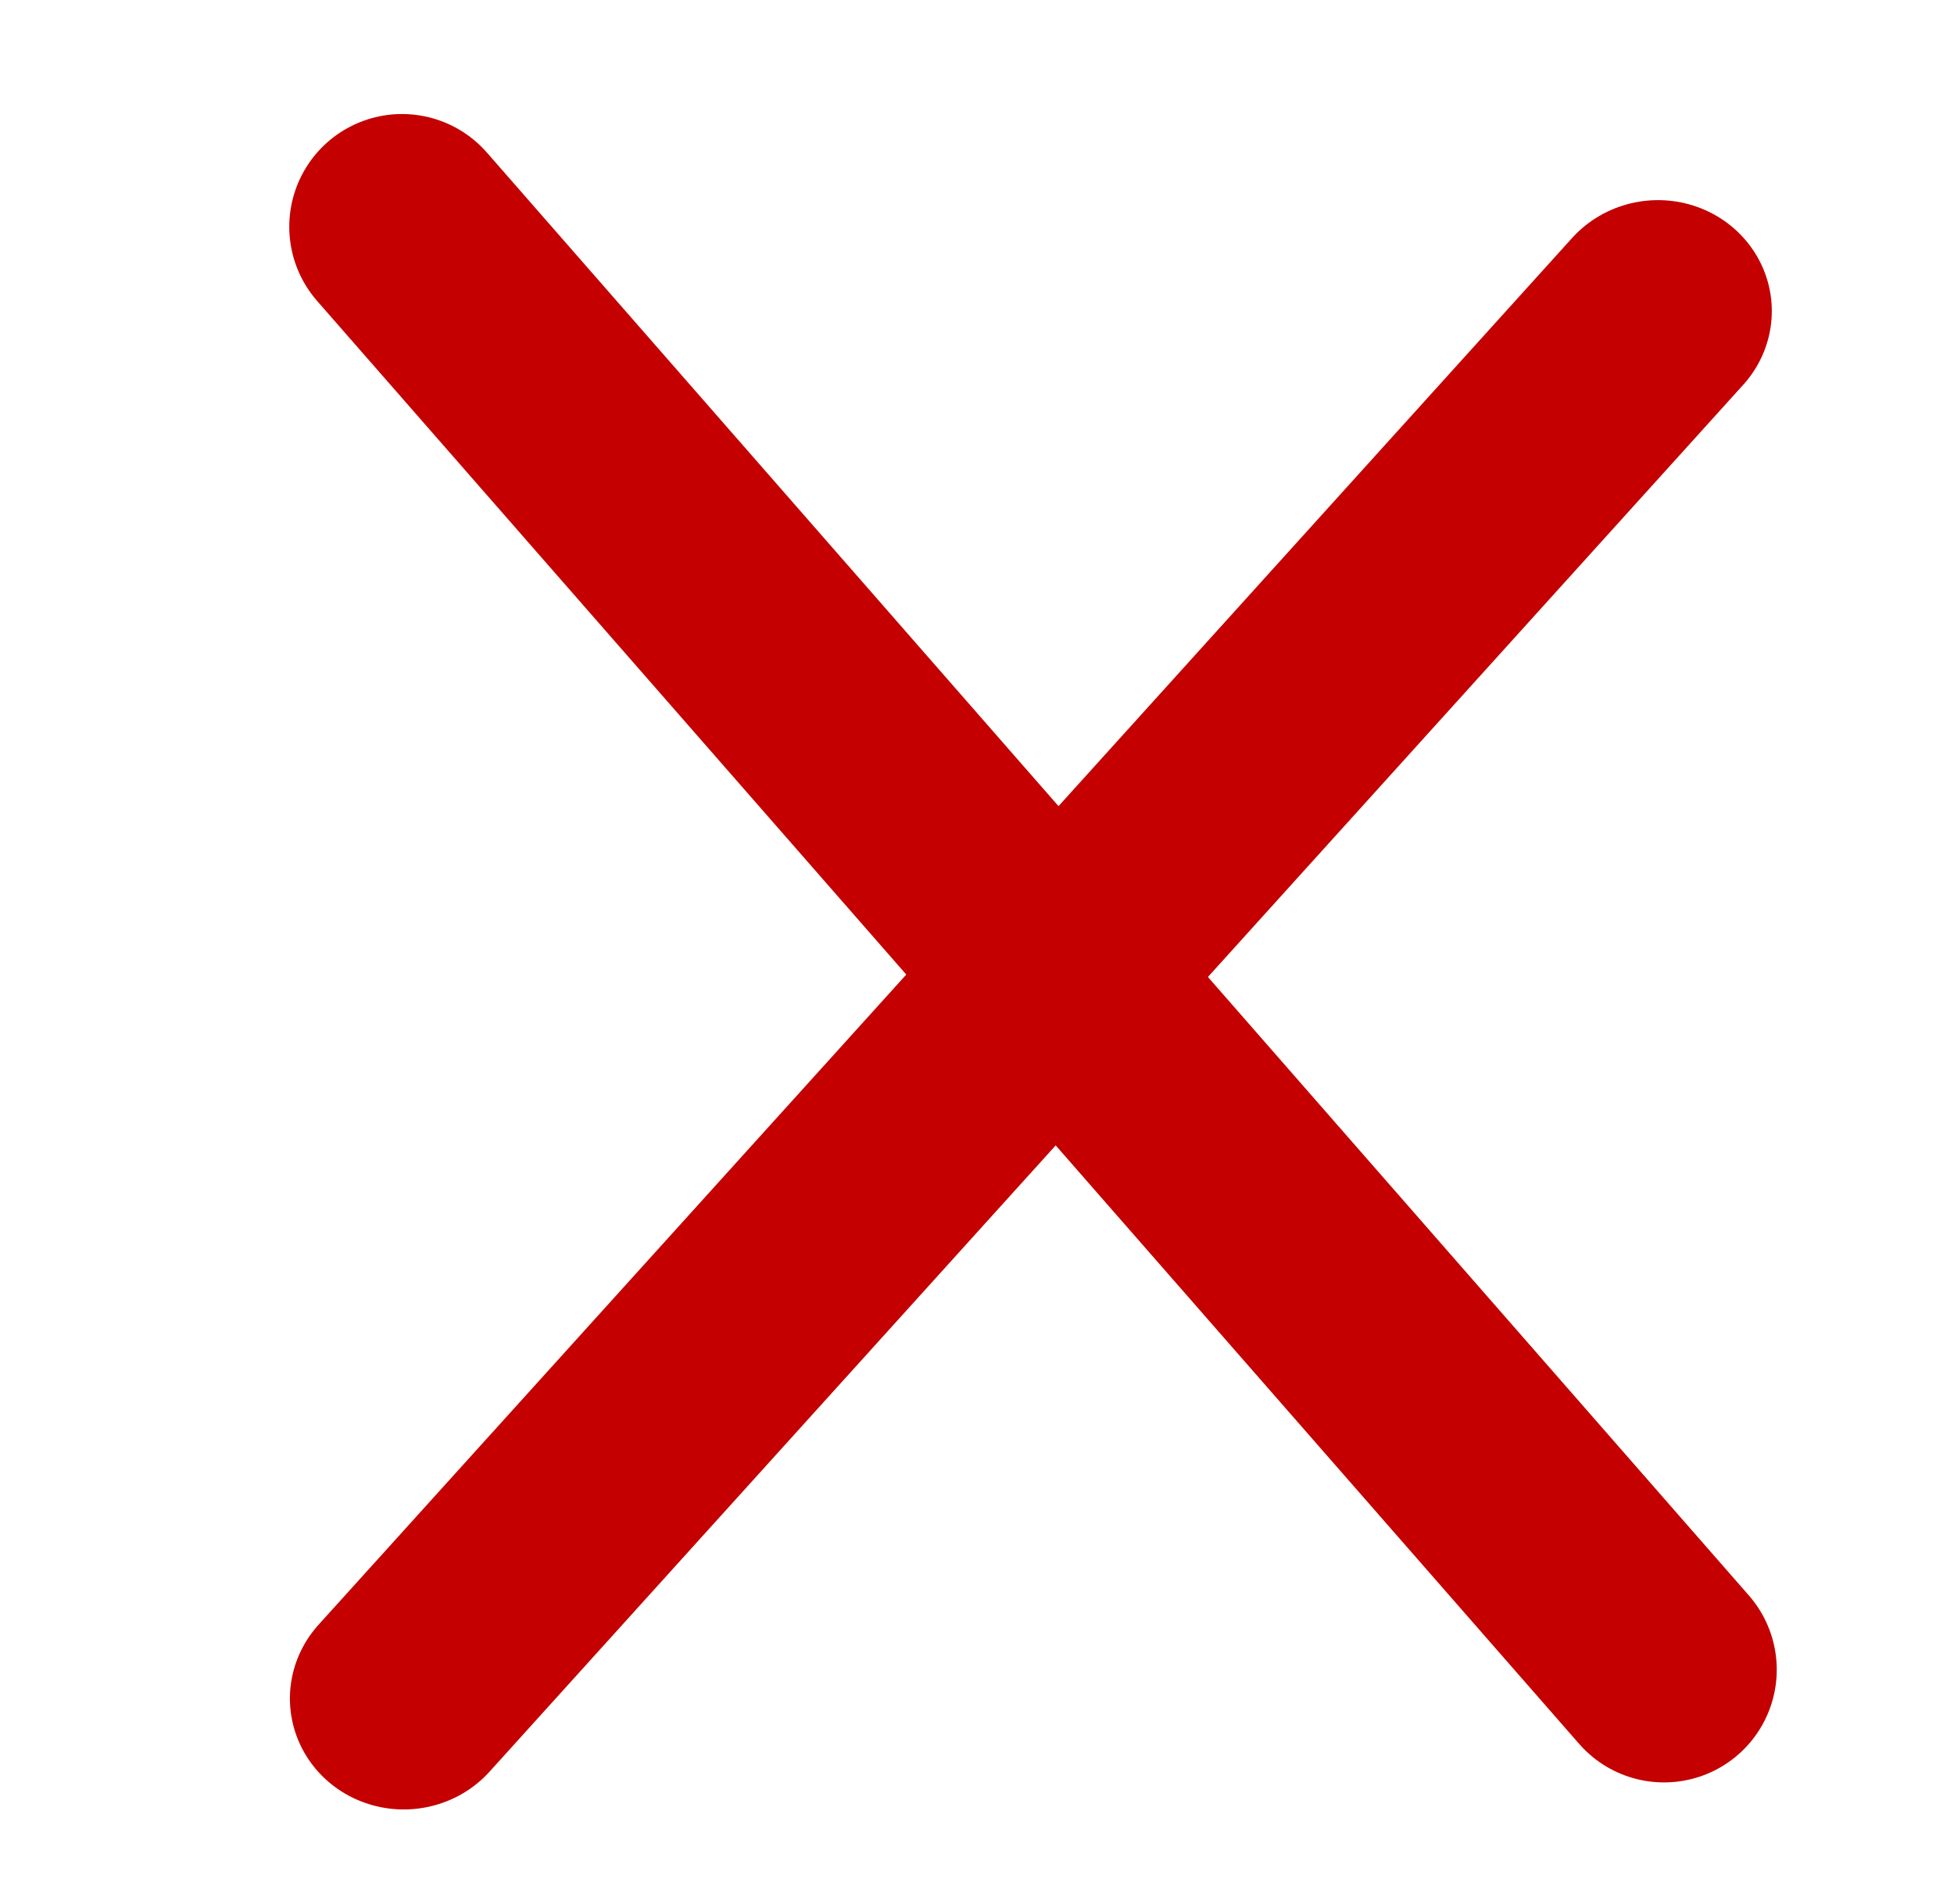
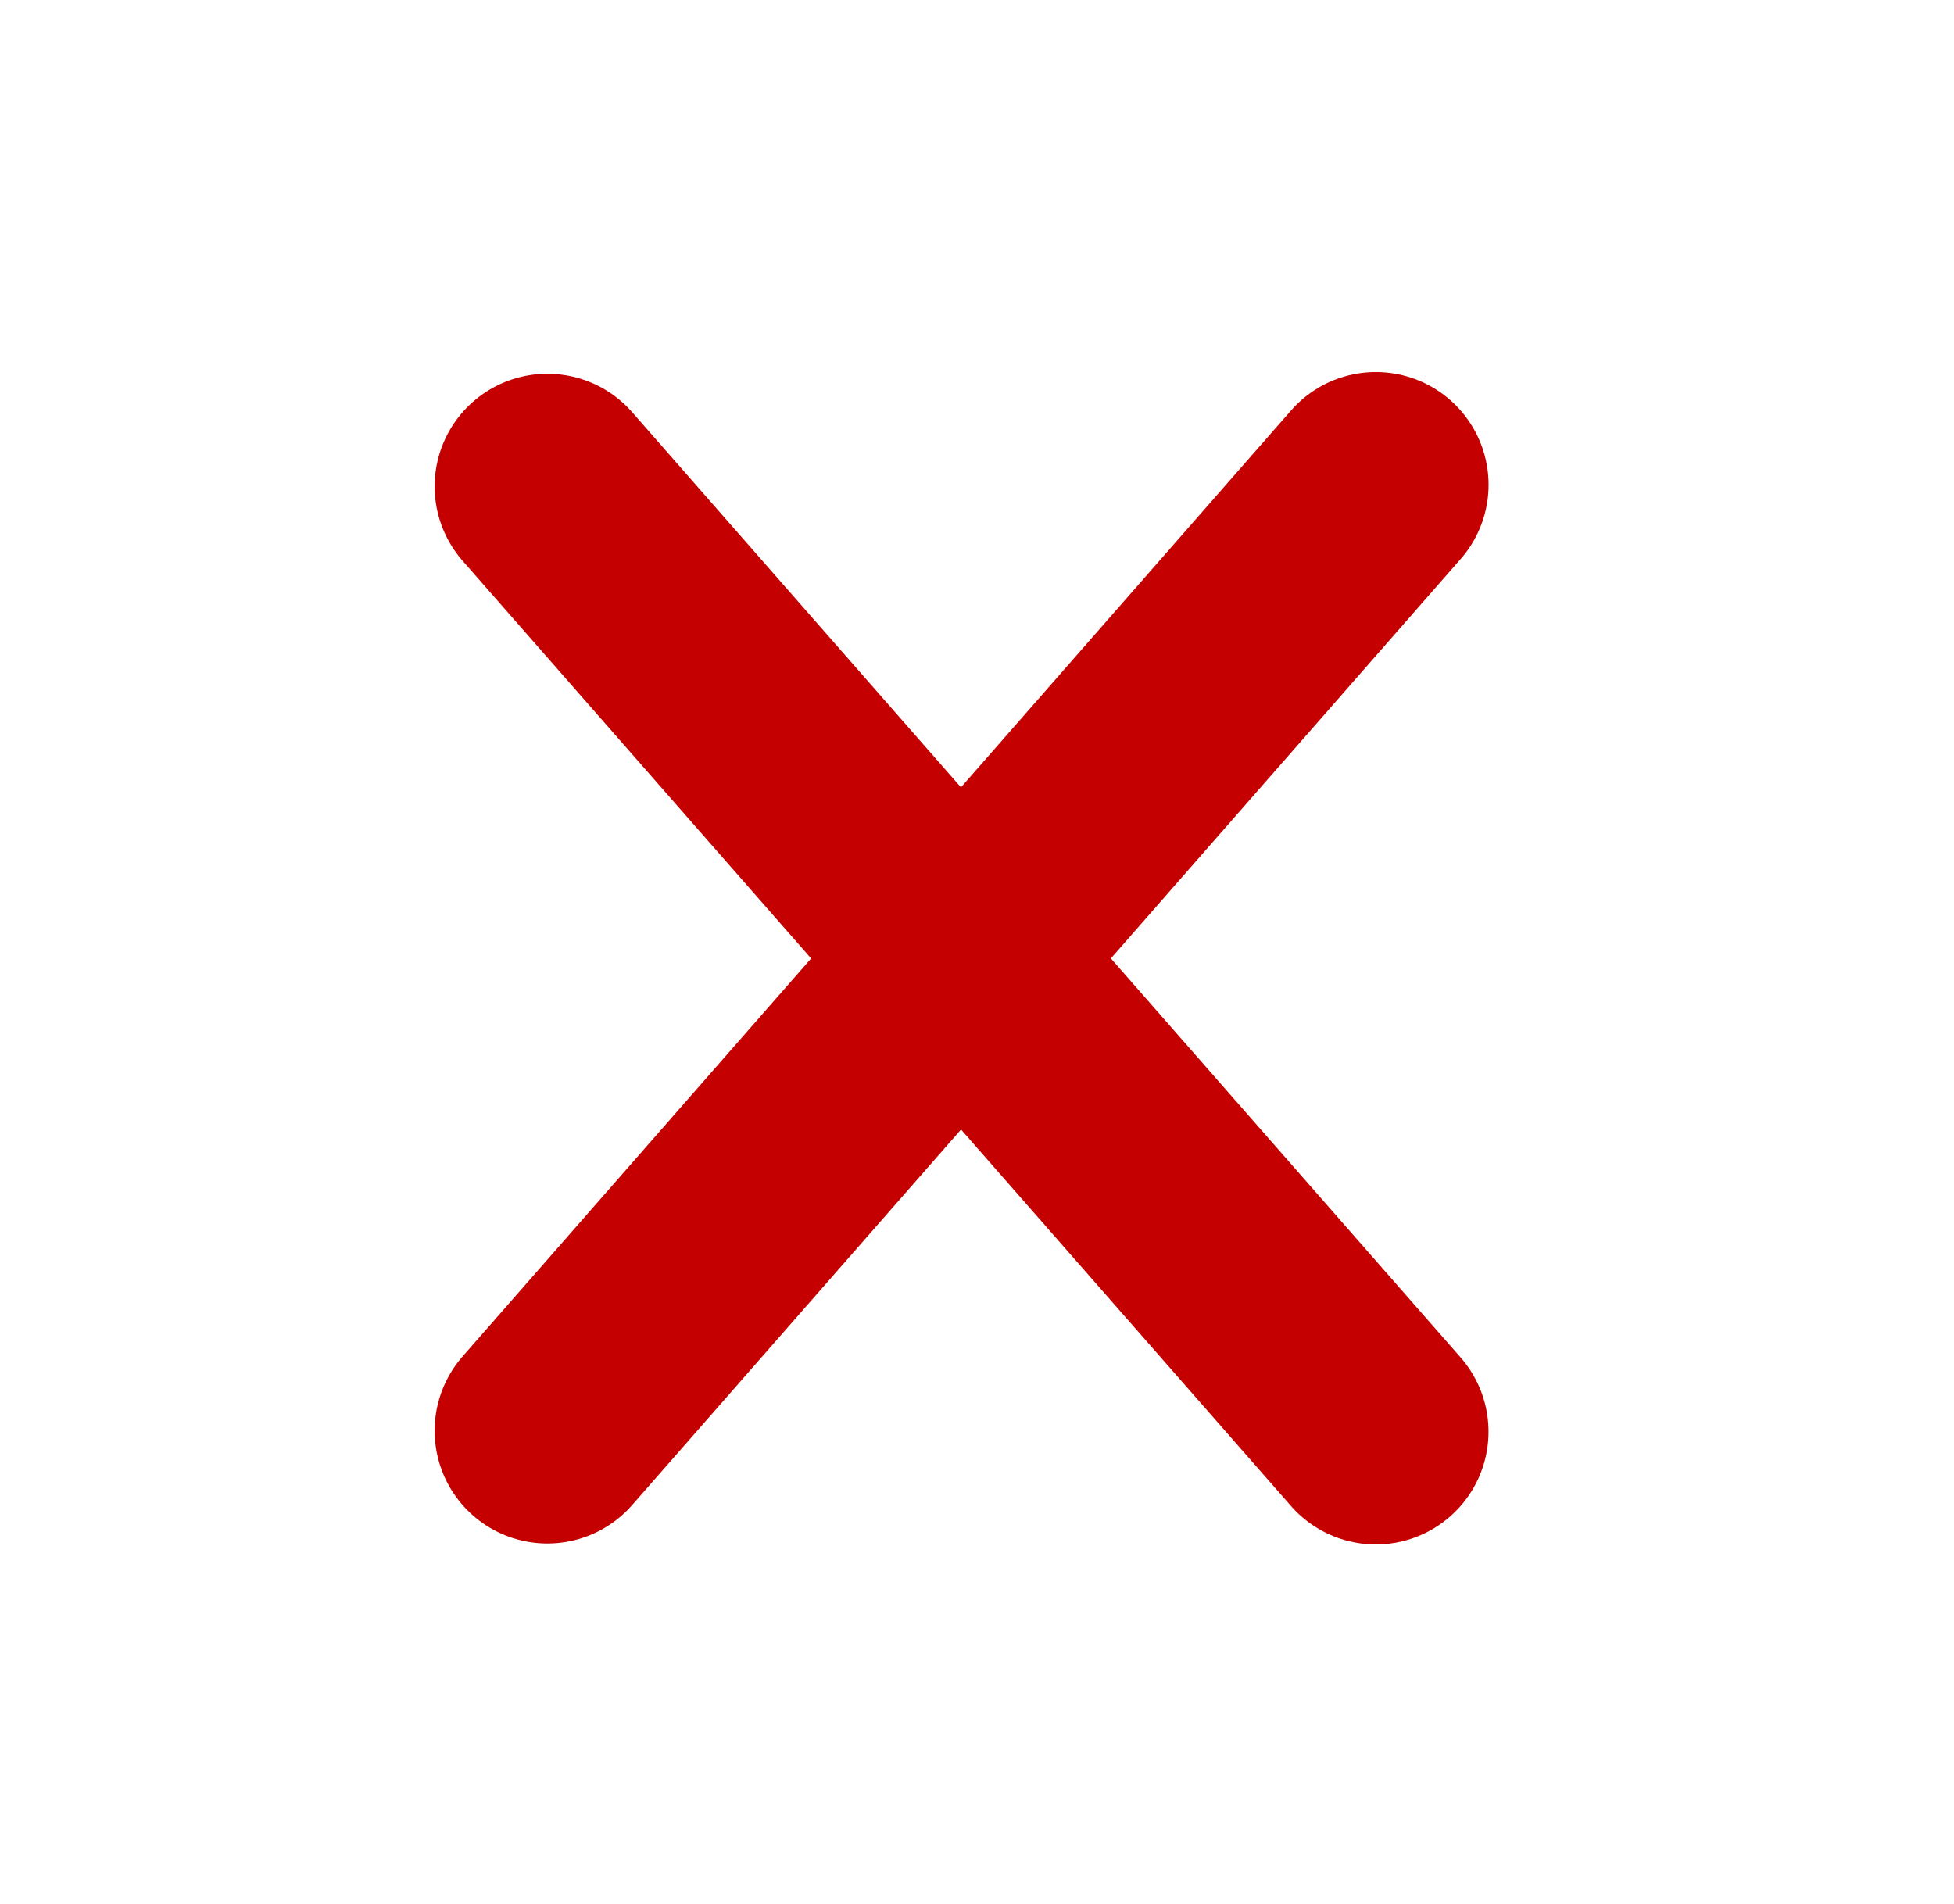
<svg xmlns="http://www.w3.org/2000/svg" width="156" height="152" viewBox="0 0 156 152" fill="none">
-   <line x1="9" y1="-9" x2="158.242" y2="-9" transform="matrix(-0.670592 0.741827 -0.758856 -0.651258 131.546 12.3243)" stroke="#C40000" stroke-width="18" stroke-linecap="round" />
-   <line x1="32.094" y1="18.103" x2="132.849" y2="133.3" stroke="#C40000" stroke-width="18" stroke-linecap="round" />
+   <line x1="109.841" y1="38.7" x2="43.7" y2="114.224" stroke="#C40000" stroke-width="18" stroke-linecap="round" />
+   <line x1="43.7" y1="38.837" x2="109.837" y2="114.3" stroke="#C40000" stroke-width="18" stroke-linecap="round" />
</svg>
